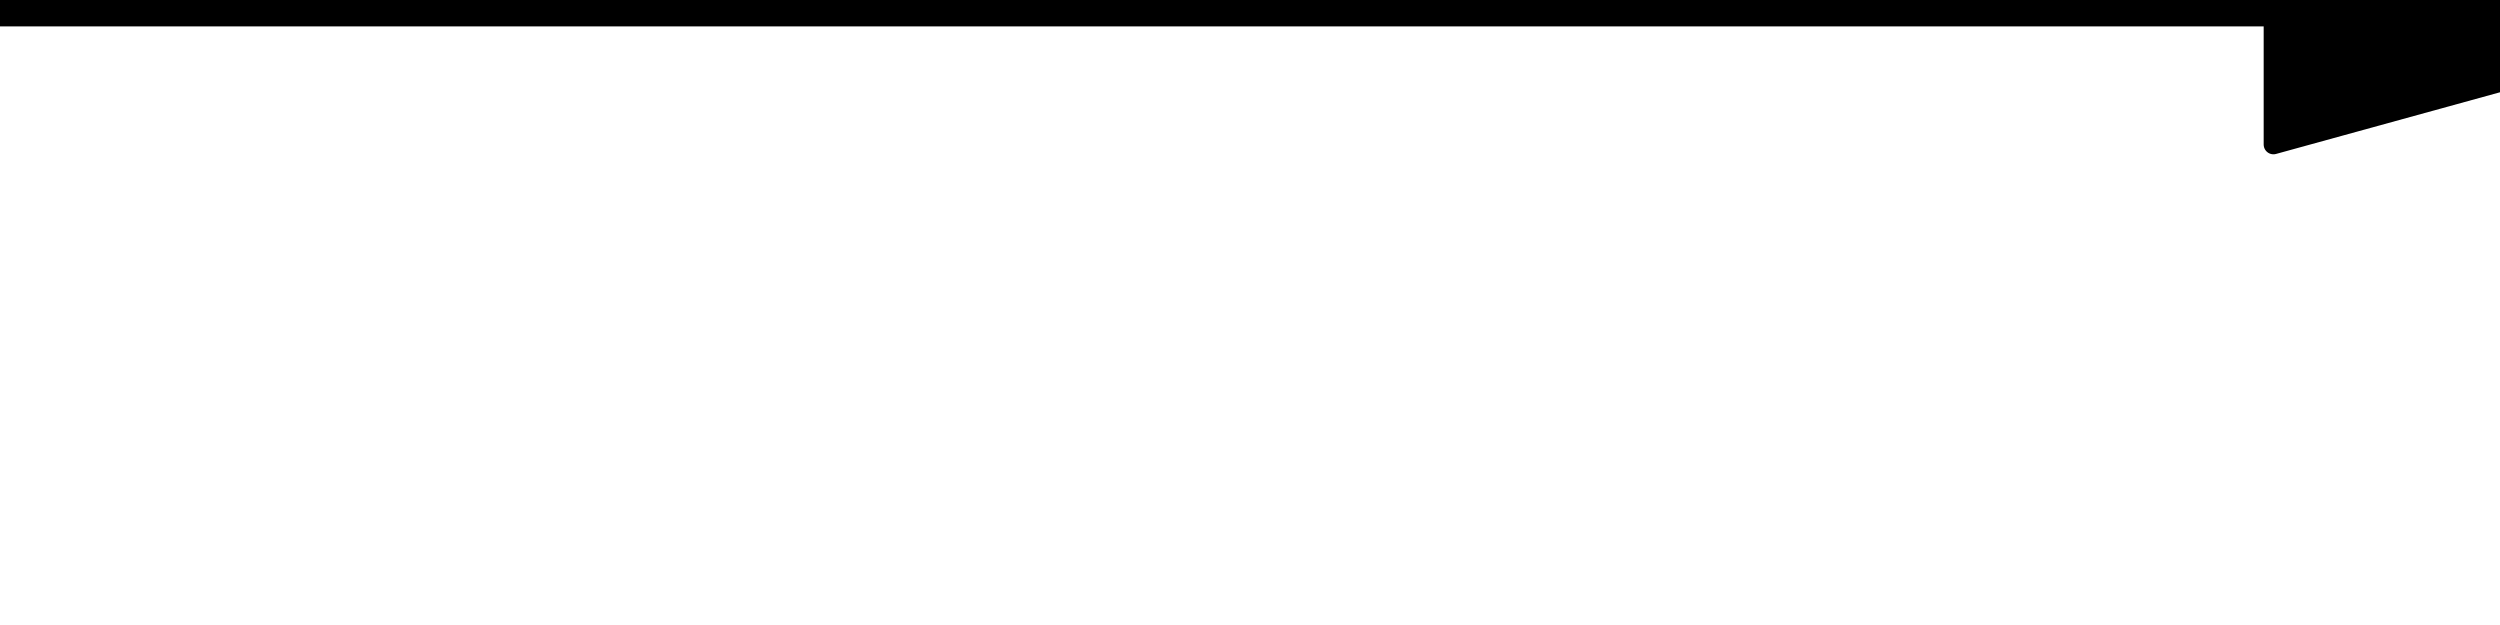
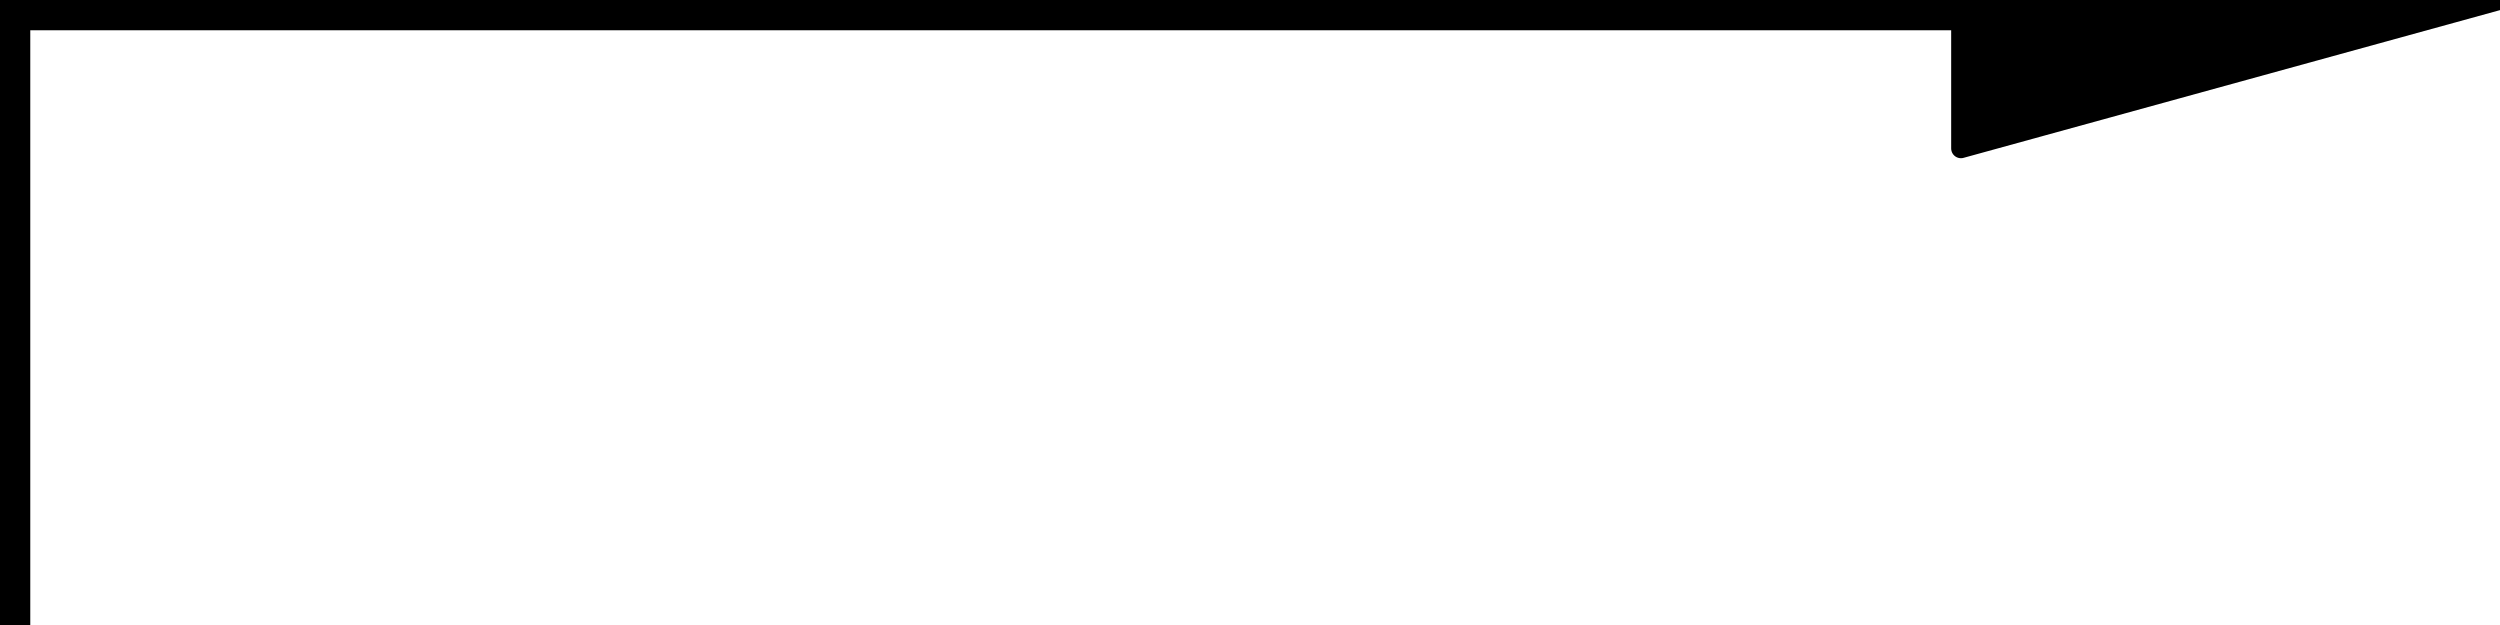
<svg xmlns="http://www.w3.org/2000/svg" version="1.1" id="Layer_1" x="0px" y="0px" viewBox="0 0 64 16" style="enable-background:new 0 0 64 16;" xml:space="preserve">
  <style type="text/css">
	.st0{stroke:#000000;stroke-width:0.5;stroke-linecap:round;stroke-linejoin:round;stroke-miterlimit:10;}
	.st1{stroke:#000000;stroke-width:0.55;stroke-linecap:round;stroke-linejoin:round;stroke-miterlimit:10;}
</style>
  <g>
-     <polygon class="st0" points="58.2,-3.7 72,-0.1 58.2,3.7  " />
+     <polygon class="st0" points="50.2,-3.6 64,0 50.2,3.8  " />
  </g>
-   <rect x="-8.5" y="-0.6" class="st1" width="66.7" height="1" />
+   <path class="st1" d="M0.5,32.5h-1V0c0-0.3,0.2-0.5,0.5-0.5h50.5v1h-50V32.5z" />
</svg>
